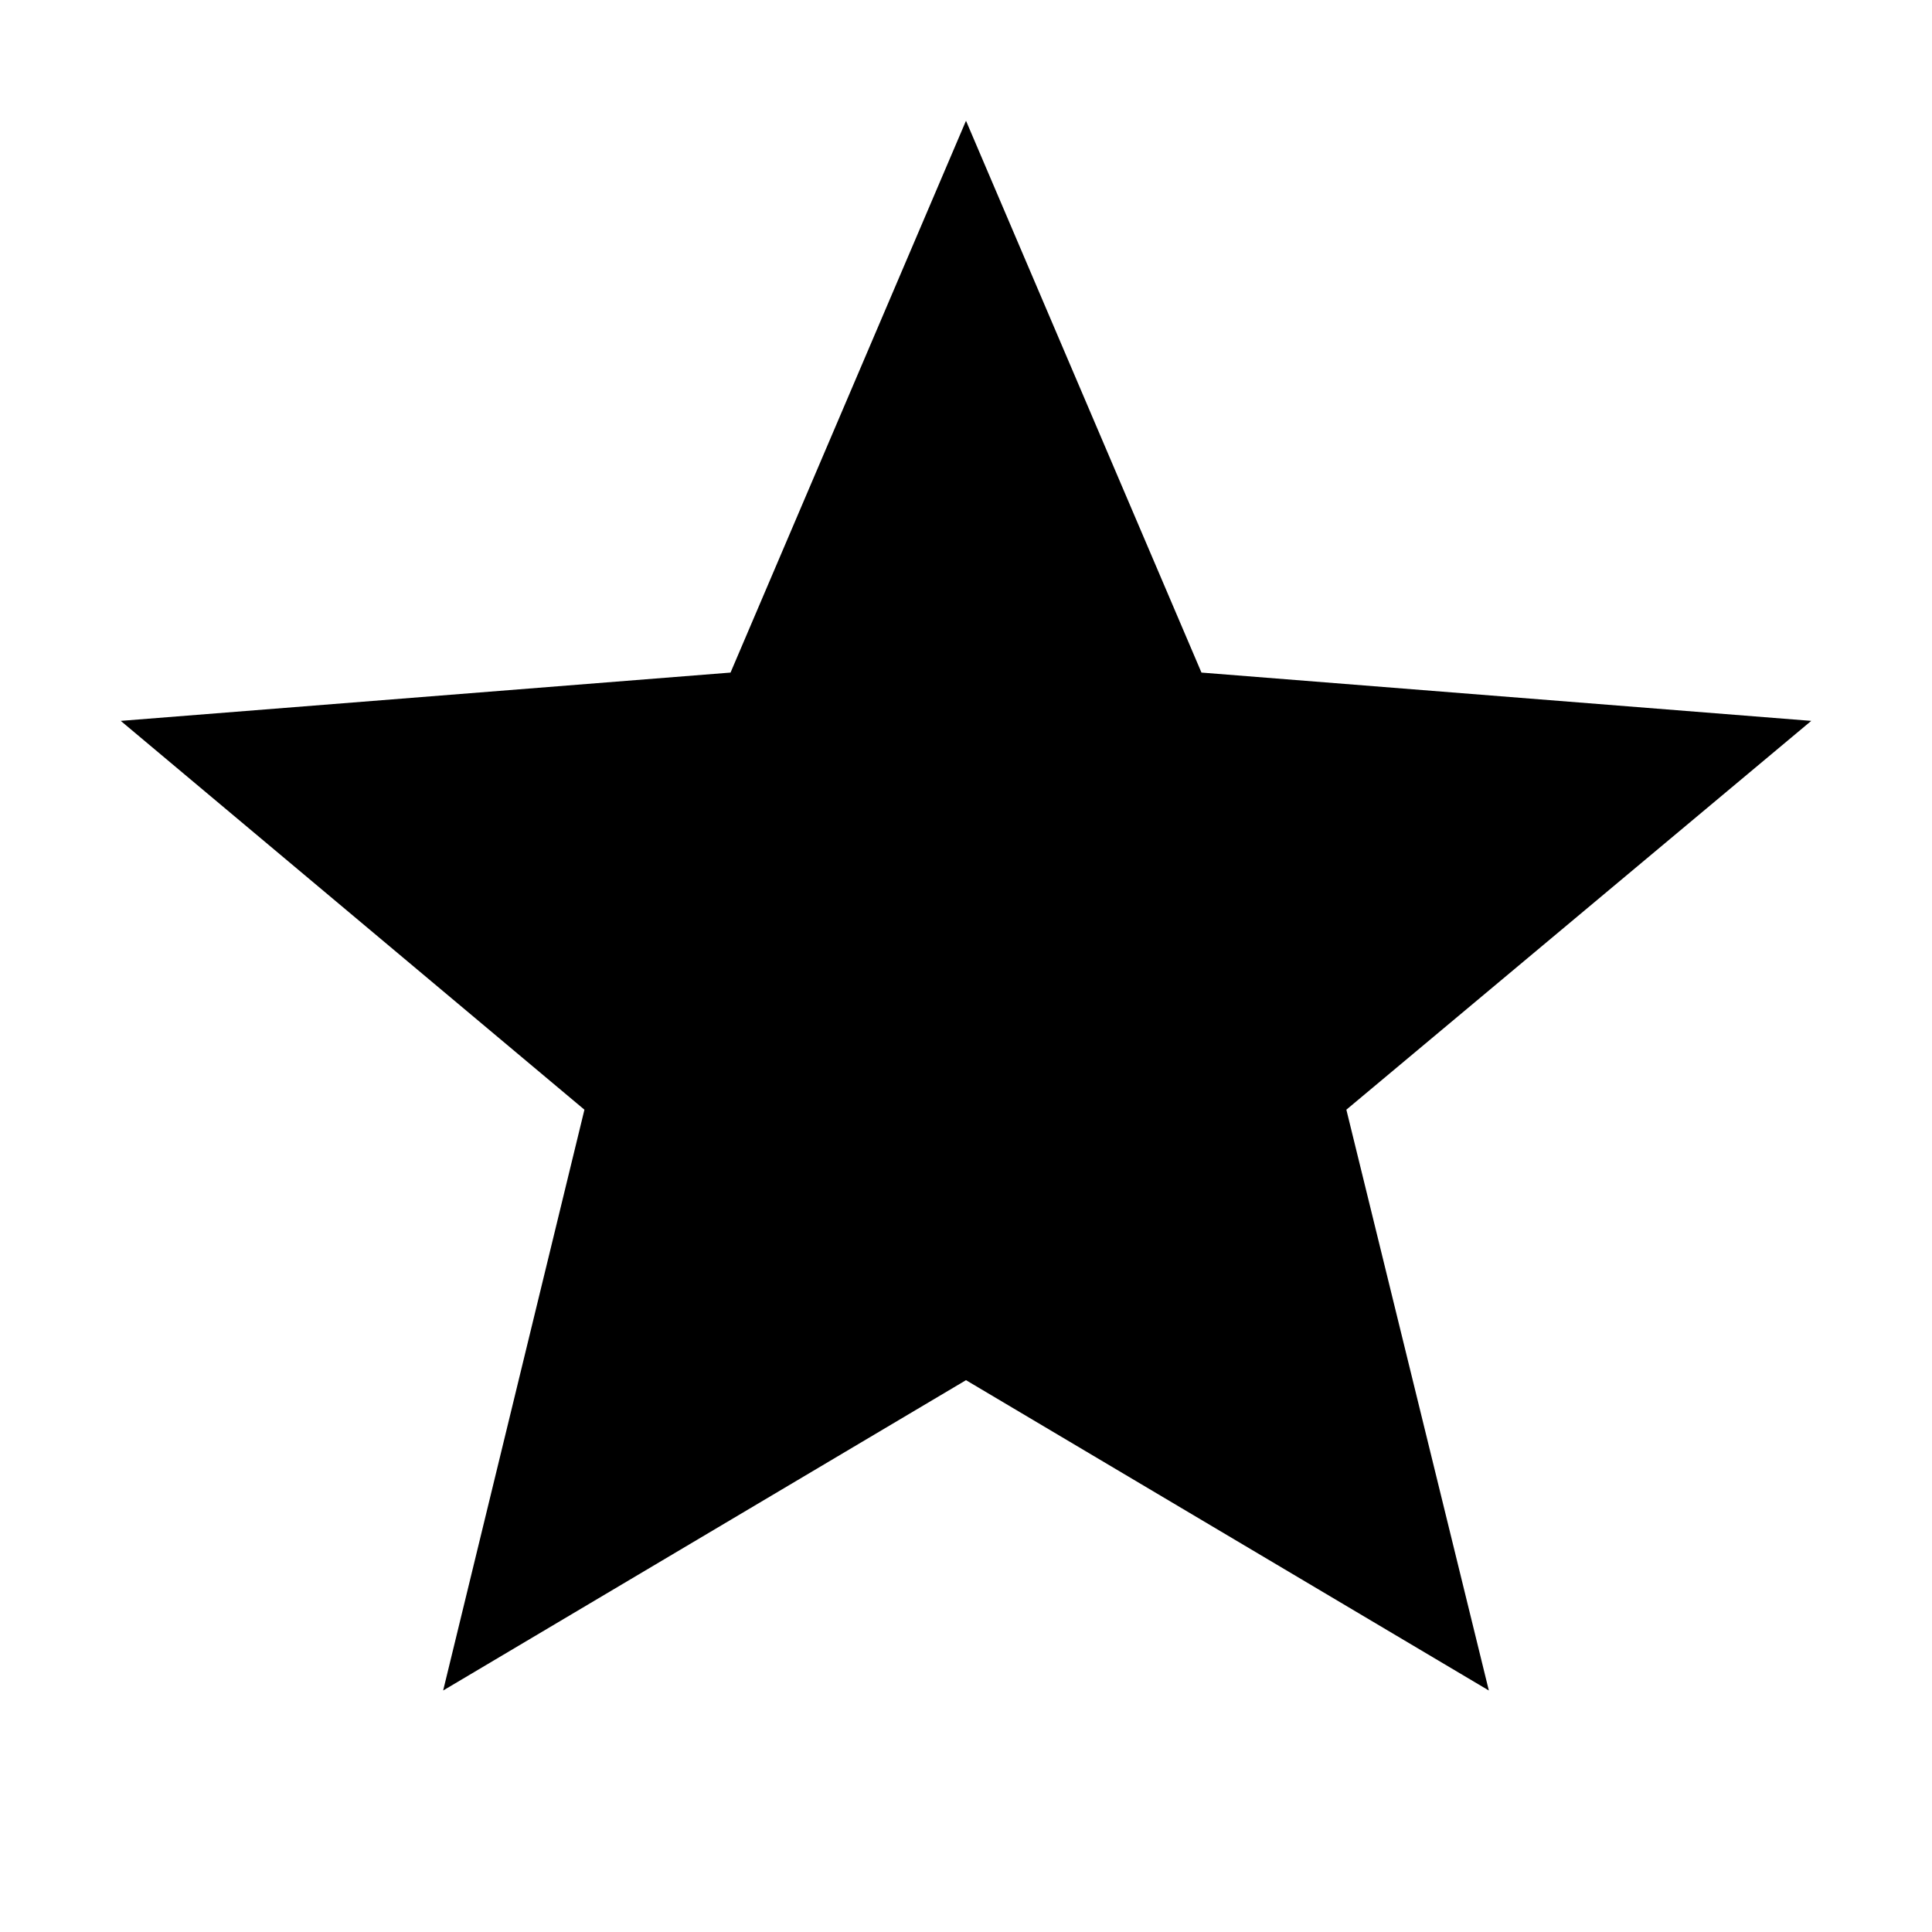
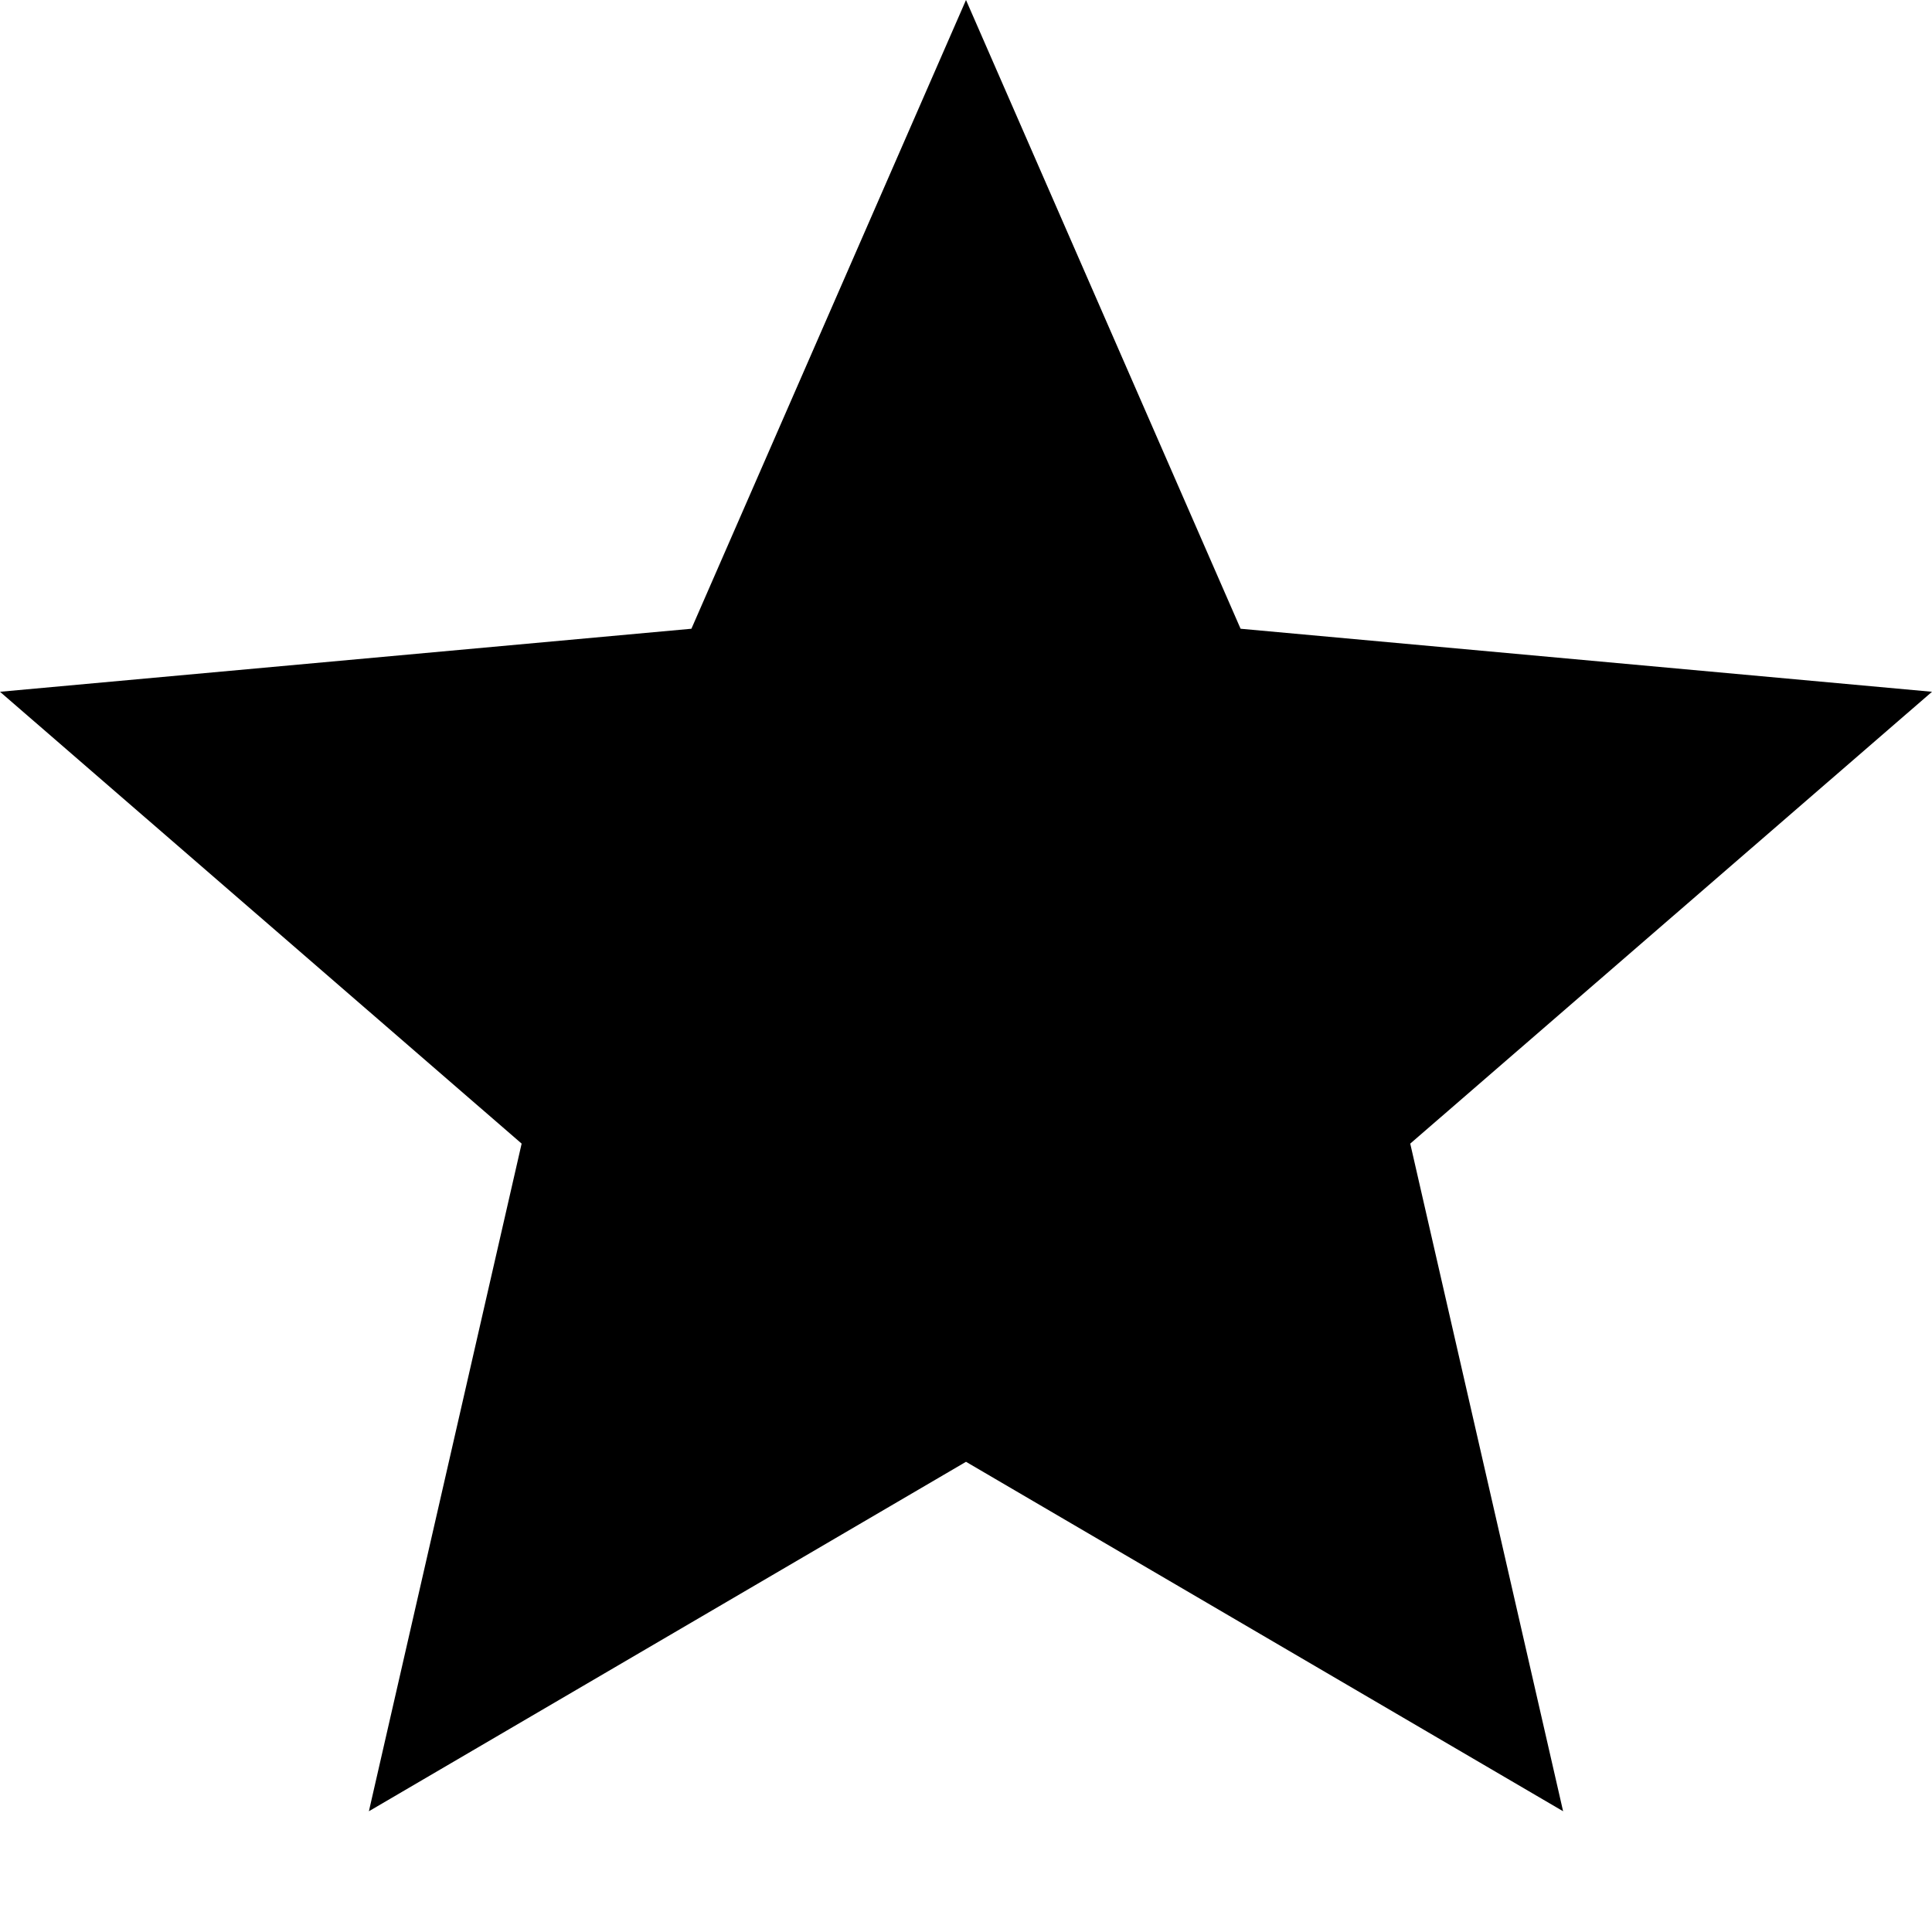
- <svg xmlns="http://www.w3.org/2000/svg" width="16" height="16" viewBox="0 0 16 16">
-   <g>
-     <polygon points="8 11.43 3.67 14 4.84 9.19 1 5.97 6.05 5.57 8 1 9.95 5.57 15 5.97 11.15 9.19 12.33 14 8 11.43" />
-   </g>
+ <svg xmlns="http://www.w3.org/2000/svg" width="16" height="16" viewBox="0 0 16 16" fill="currentColor">
+   <polygon points="8 0 5.726 5.207 0 5.729 4.32 9.471 3.055 15 8 12.106 12.945 15 11.679 9.471 16 5.729 10.274 5.207" />
</svg>
